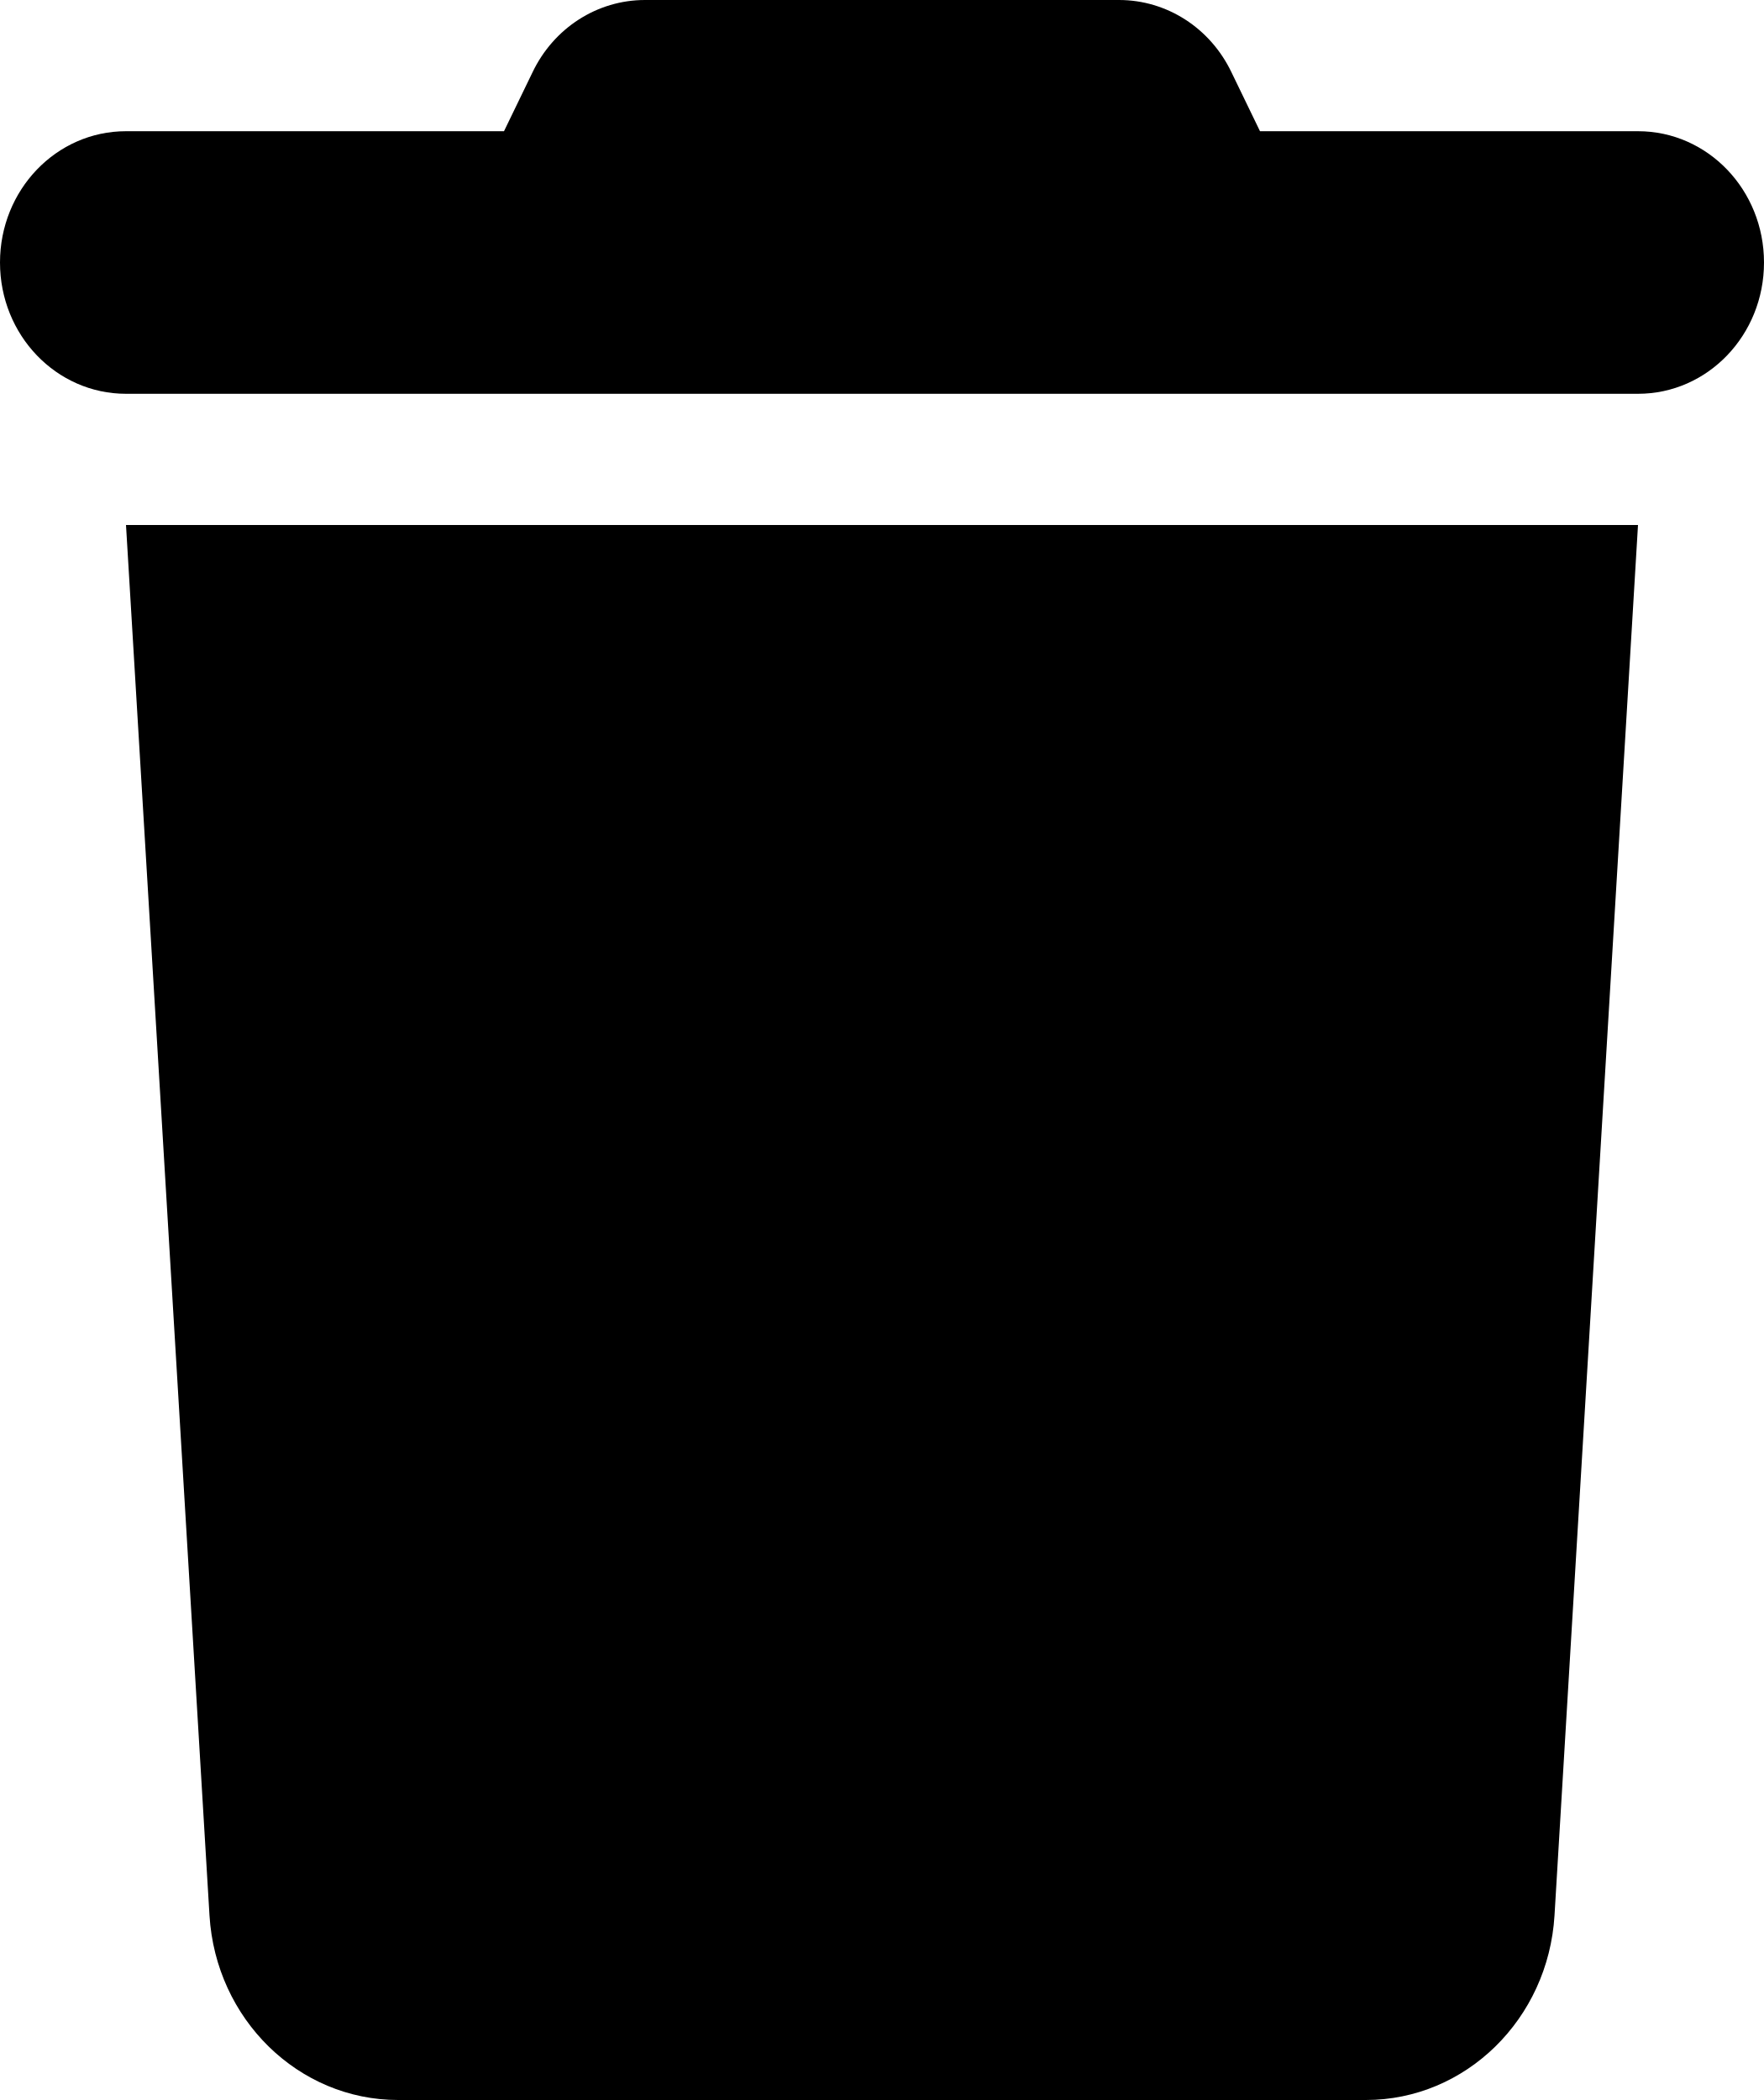
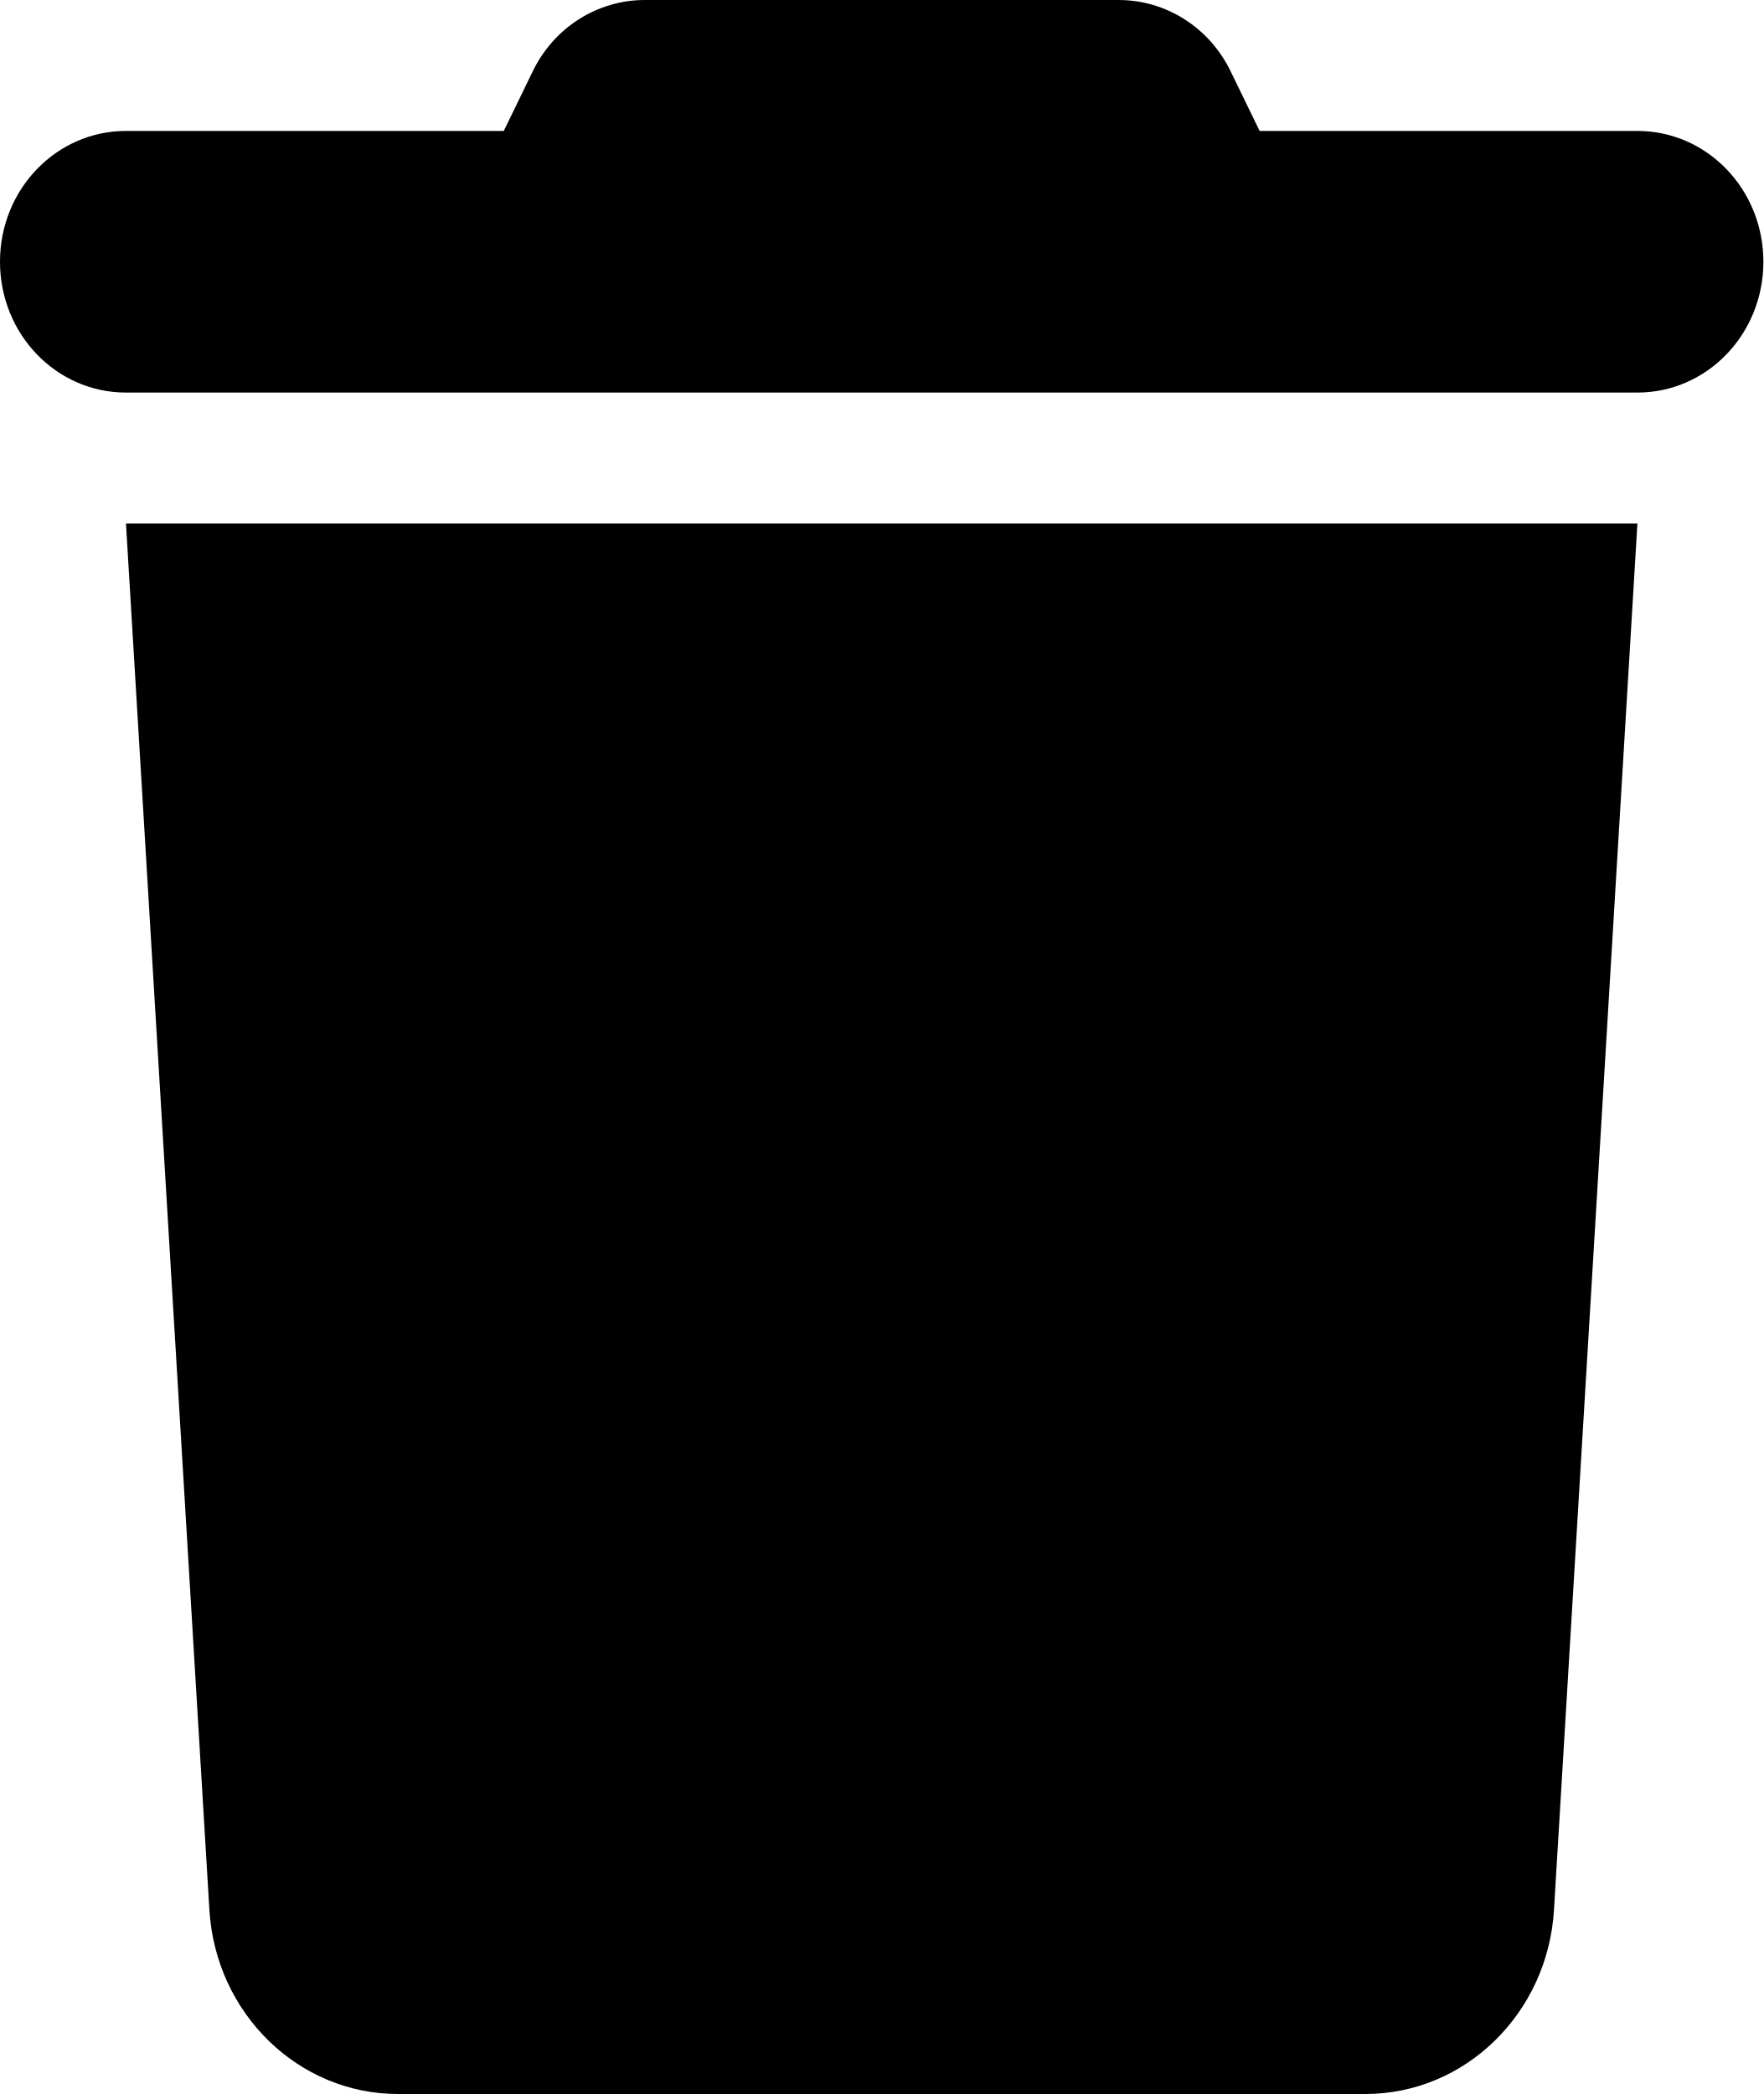
- <svg xmlns="http://www.w3.org/2000/svg" width="21" height="25" viewBox="0 0 21 25" fill="none">
-   <path d="M6.338 0.864L6 1.562H1.5C0.67 1.562 0 2.261 0 3.125C0 3.989 0.67 4.688 1.5 4.688H19.5C20.33 4.688 21 3.989 21 3.125C21 2.261 20.33 1.562 19.5 1.562H15L14.662 0.864C14.409 0.332 13.889 0 13.322 0H7.678C7.111 0 6.591 0.332 6.338 0.864ZM19.5 6.25H1.5L2.494 22.803C2.569 24.038 3.553 25 4.739 25H16.261C17.447 25 18.431 24.038 18.506 22.803L19.5 6.25Z" fill="black" />
+ <svg xmlns="http://www.w3.org/2000/svg" width="16" height="19" viewBox="0 0 16 19" fill="none">
+   <path d="M4.829 0.657L4.571 1.188H1.143C0.511 1.188 0 1.718 0 2.375C0 3.032 0.511 3.562 1.143 3.562H14.857C15.489 3.562 16 3.032 16 2.375C16 1.718 15.489 1.188 14.857 1.188H11.429L11.171 0.657C10.979 0.252 10.582 0 10.15 0H5.85C5.418 0 5.021 0.252 4.829 0.657ZM14.857 4.75H1.143L1.9 17.33C1.957 18.269 2.707 19 3.611 19H12.389C13.293 19 14.043 18.269 14.1 17.33L14.857 4.75Z" fill="black" />
</svg>
